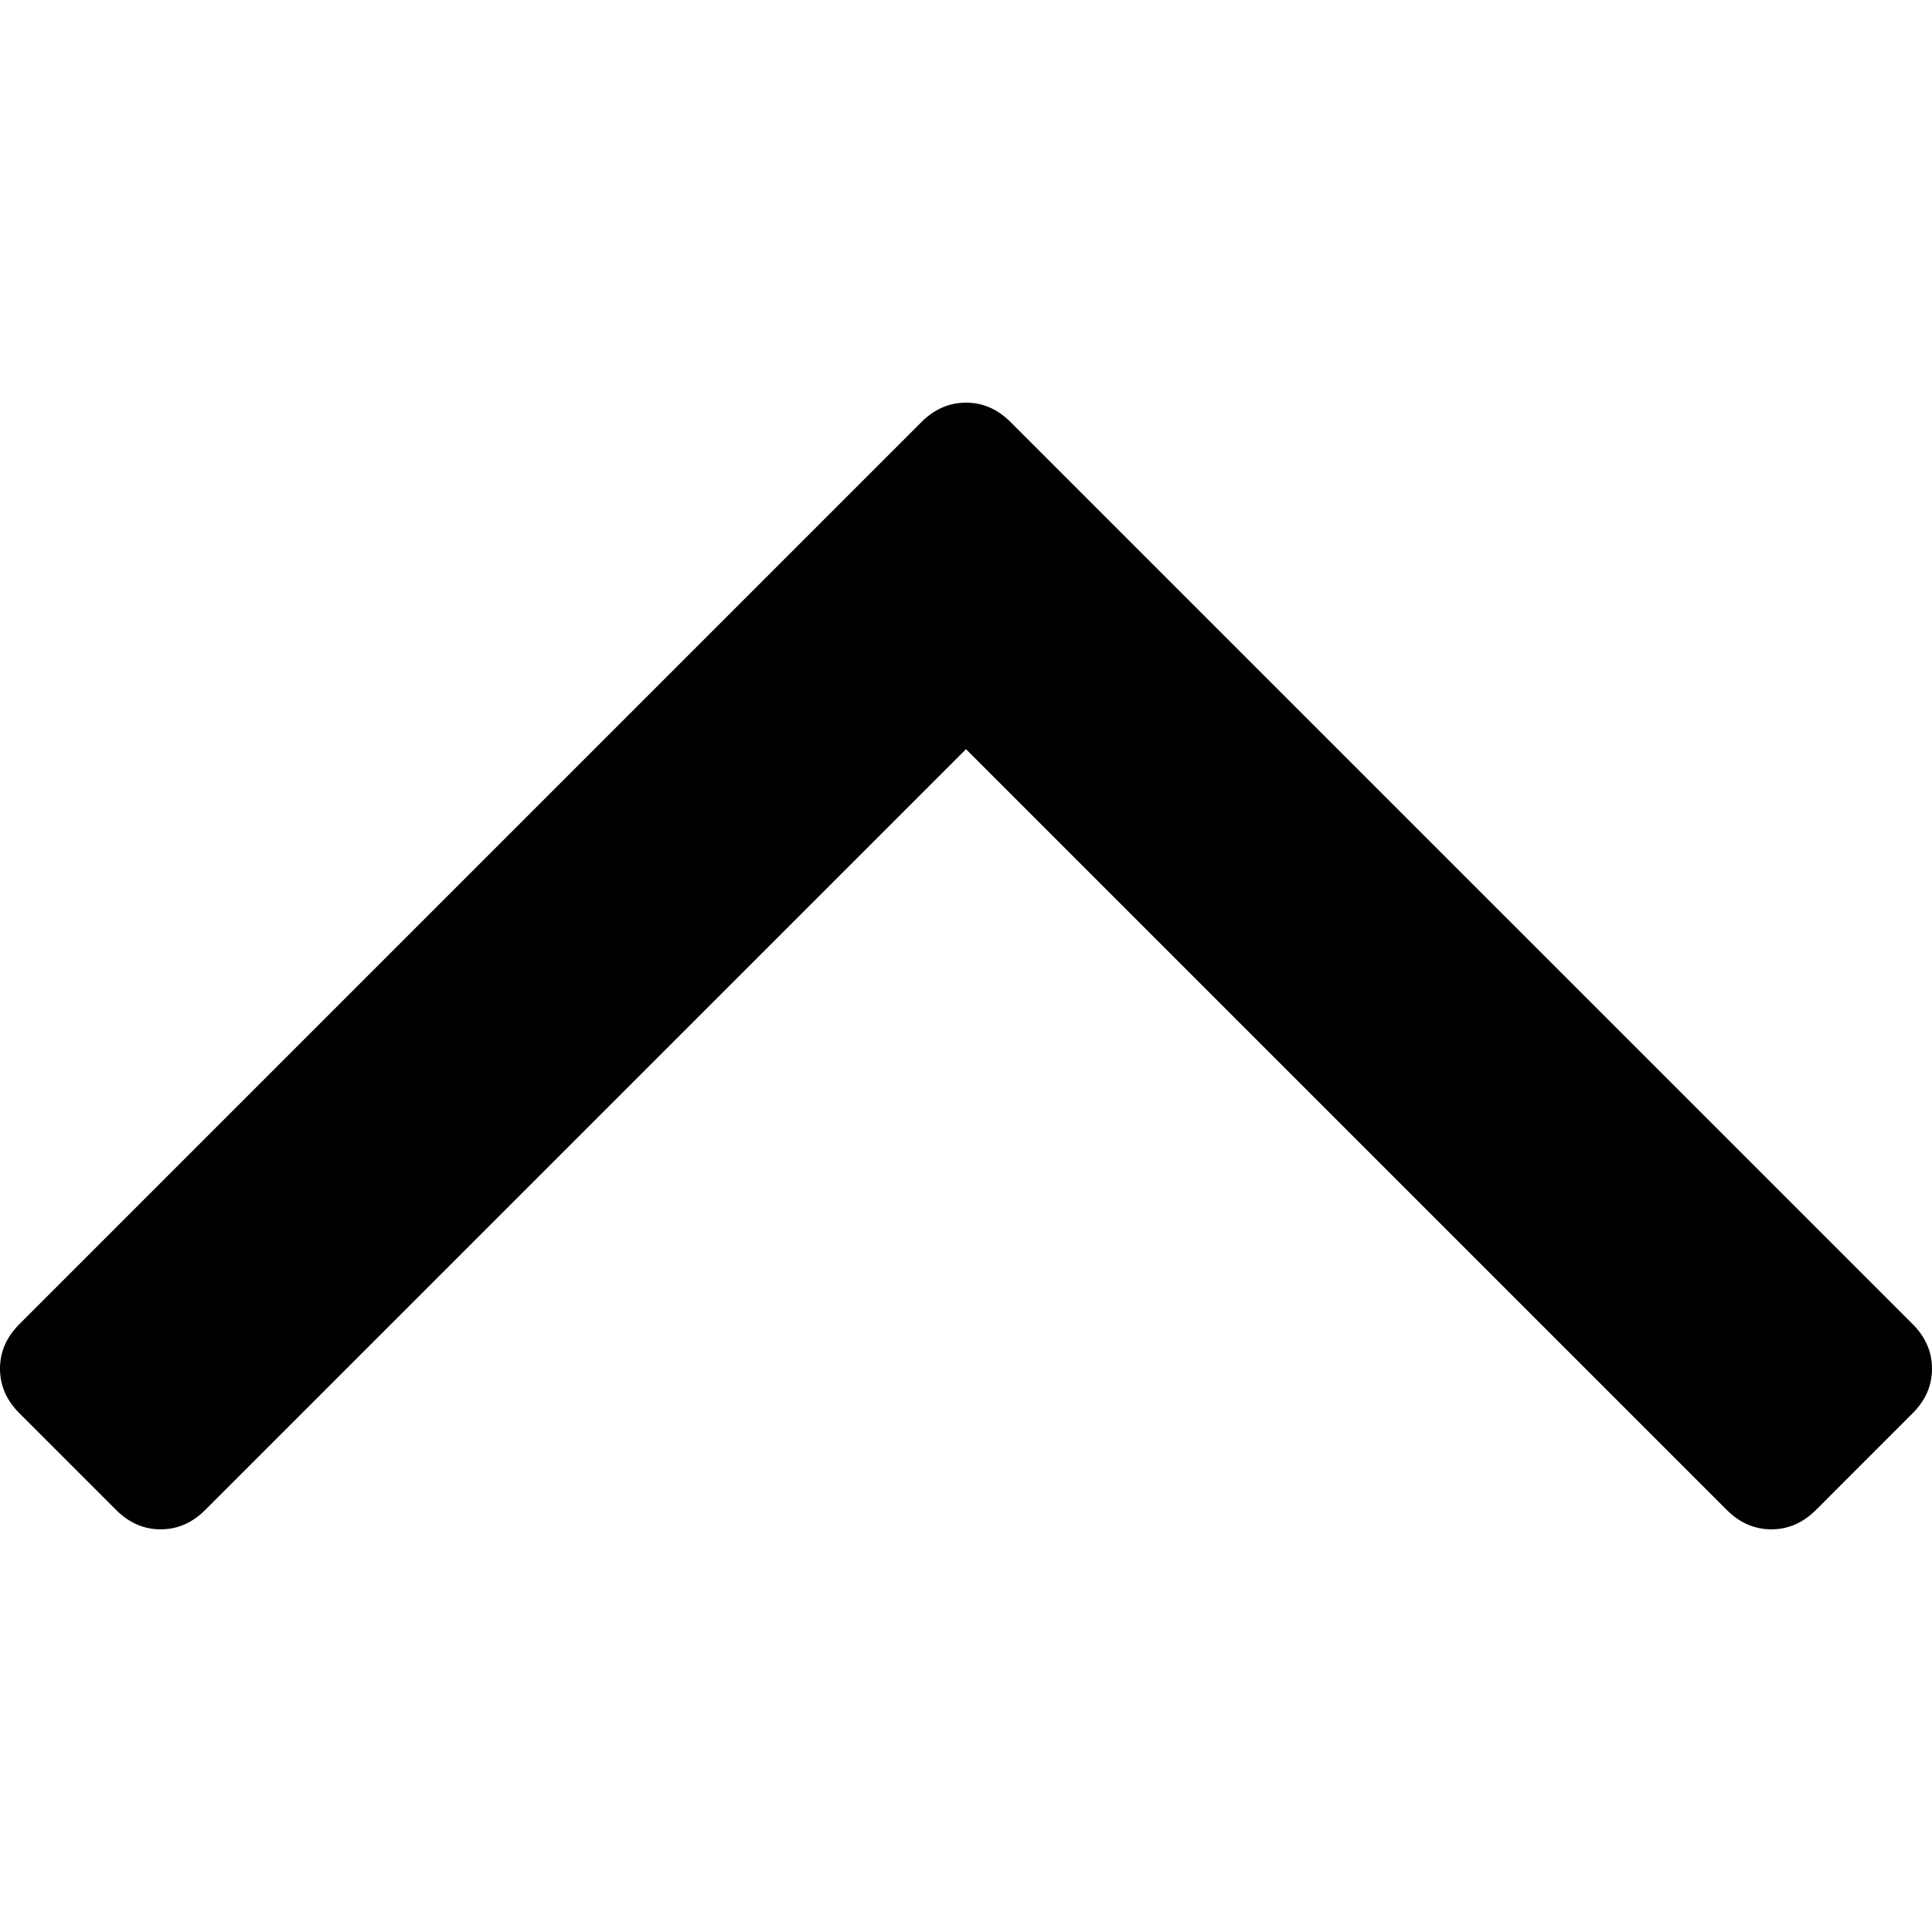
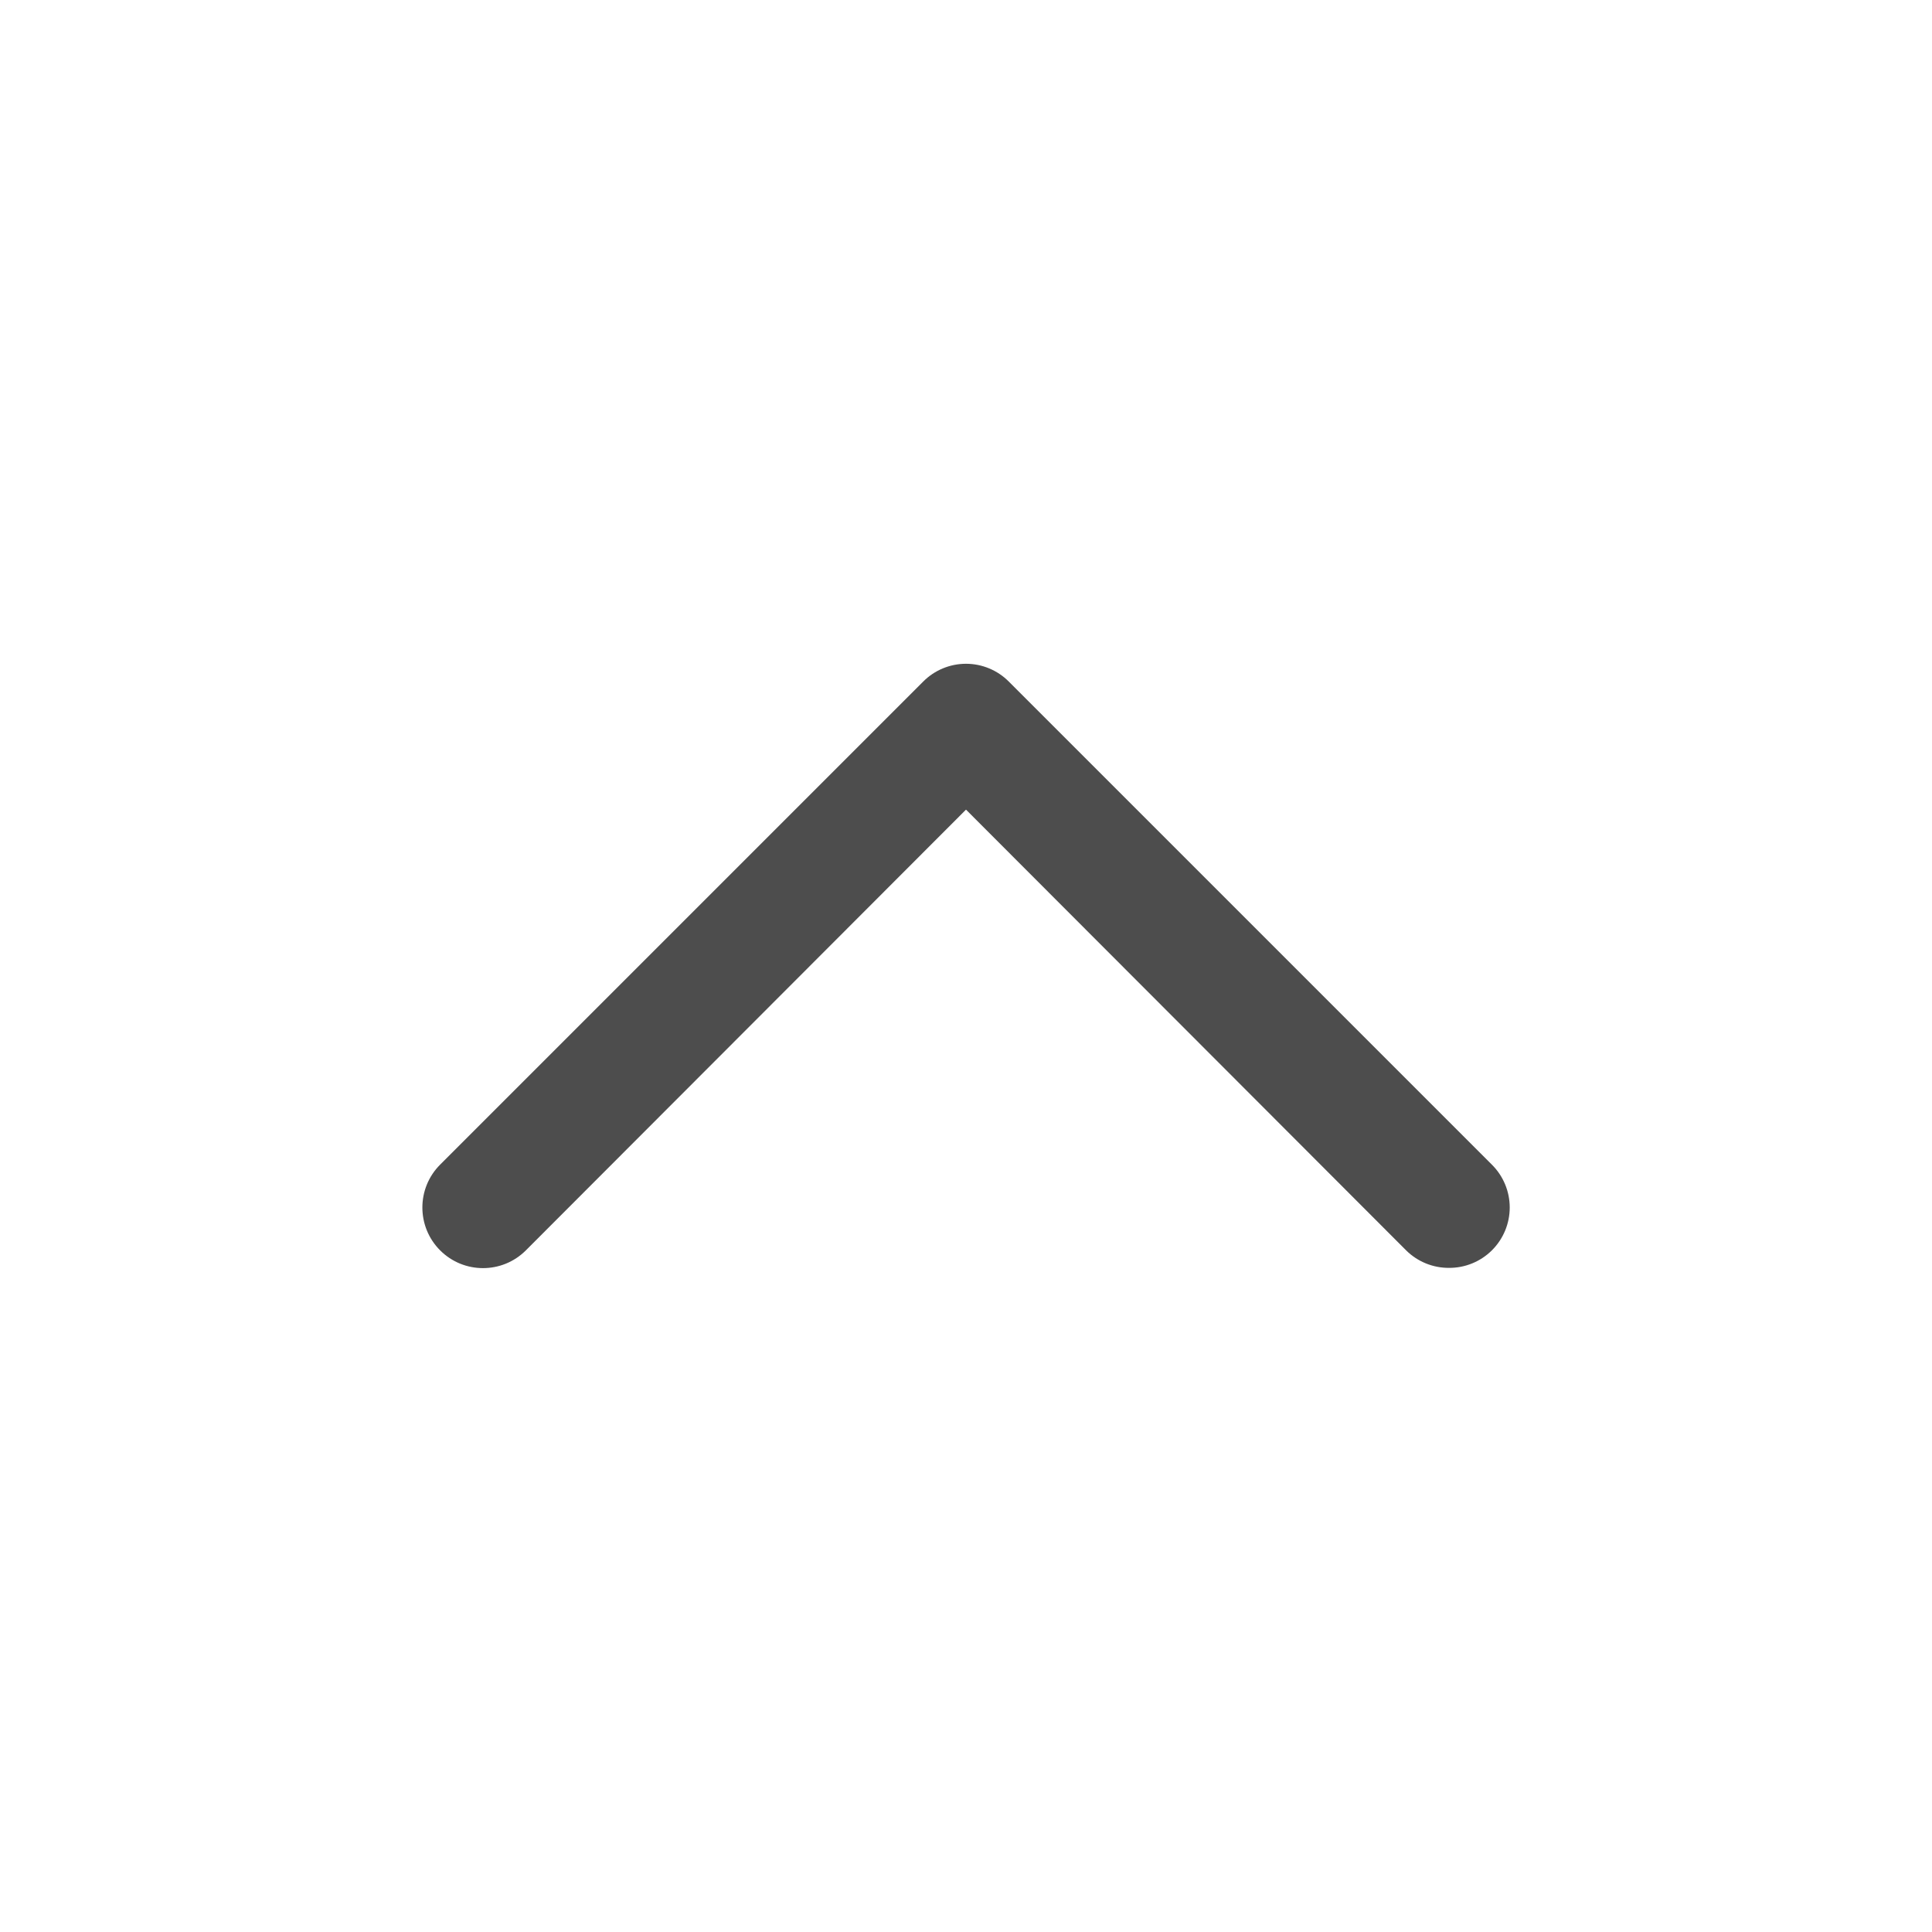
- <svg xmlns="http://www.w3.org/2000/svg" width="284.929" height="284.929" style="enable-background:new 0 0 284.929 284.929" xml:space="preserve">
-   <path d="M282.082 195.285 149.028 62.24c-1.901-1.903-4.088-2.856-6.562-2.856s-4.665.953-6.567 2.856L2.856 195.285C.95 197.191 0 199.378 0 201.853c0 2.474.953 4.664 2.856 6.566l14.272 14.271c1.903 1.903 4.093 2.854 6.567 2.854s4.664-.951 6.567-2.854l112.204-112.202 112.208 112.209c1.902 1.903 4.093 2.848 6.563 2.848 2.478 0 4.668-.951 6.57-2.848l14.274-14.277c1.902-1.902 2.847-4.093 2.847-6.566.001-2.476-.944-4.666-2.846-6.569z" />
+ <svg xmlns="http://www.w3.org/2000/svg" viewBox="0 0 32 32">
+   <path fill="#4d4d4d" d="M24 21a1 1 0 0 1-.71-.29L16 13.41l-7.29 7.3a1 1 0 1 1-1.42-1.42l8-8a1 1 0 0 1 1.42 0l8 8a1 1 0 0 1 0 1.42A1 1 0 0 1 24 21Z" data-name="Layer 2" />
</svg>
